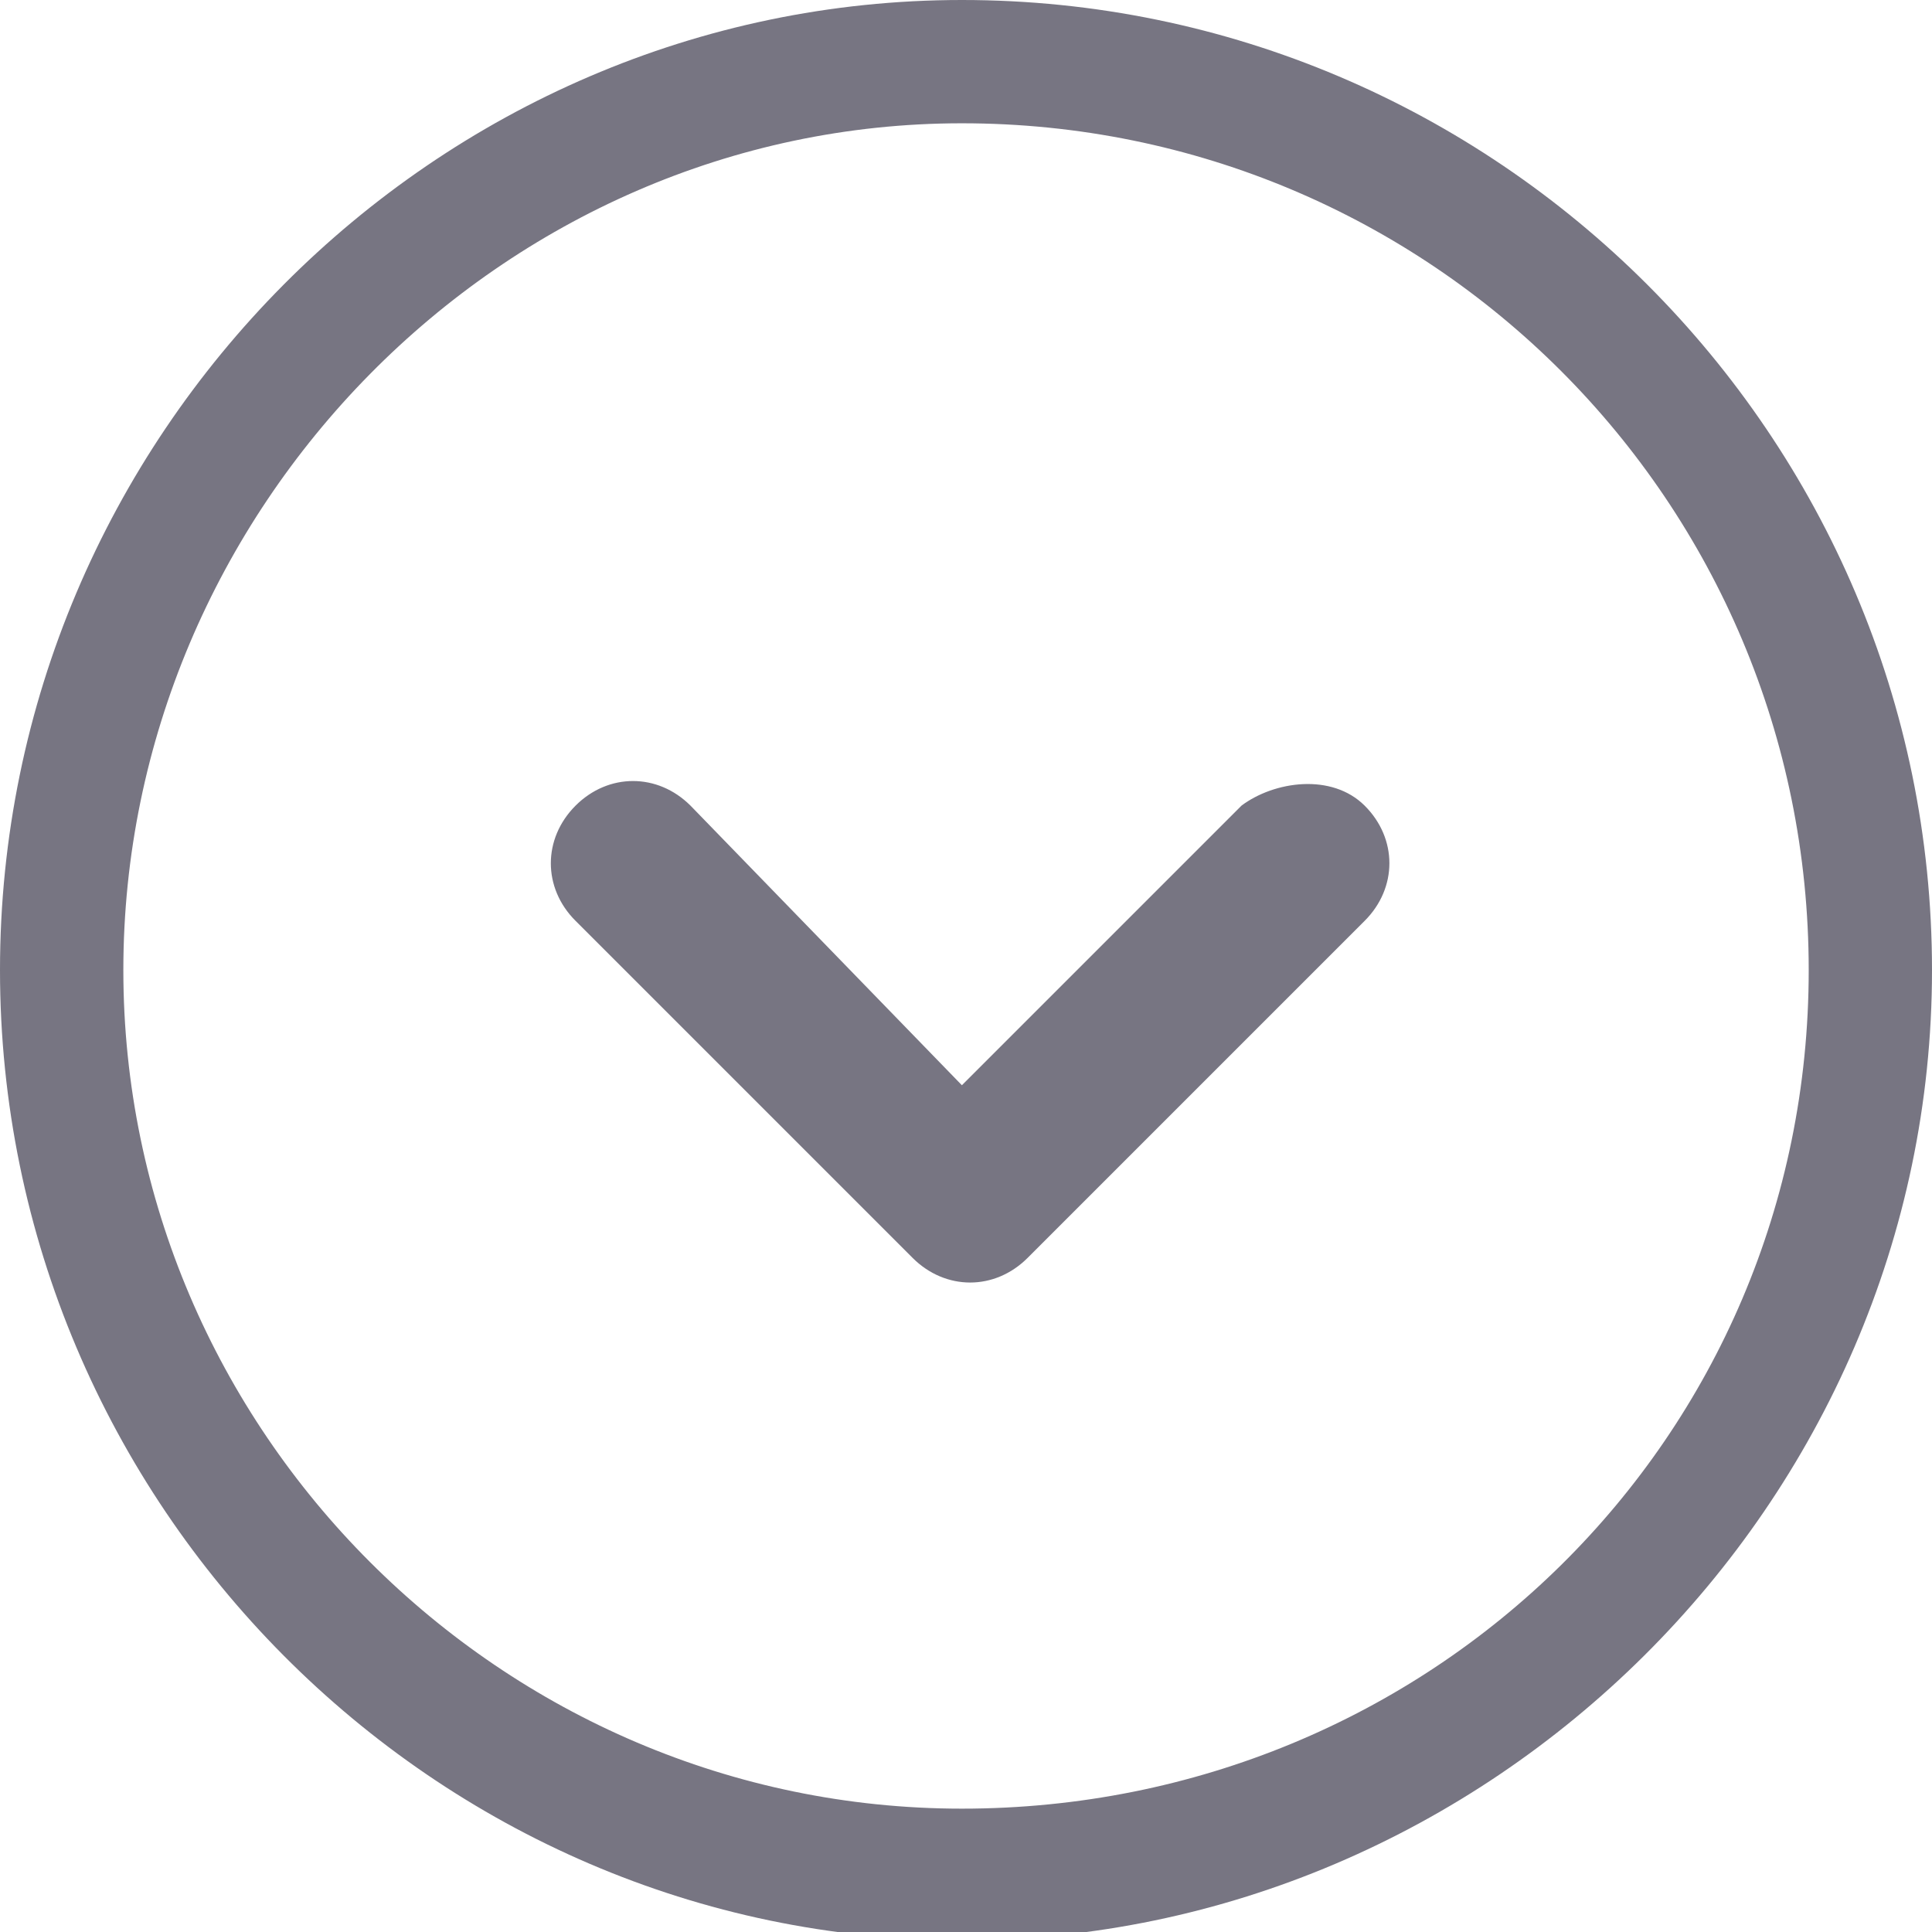
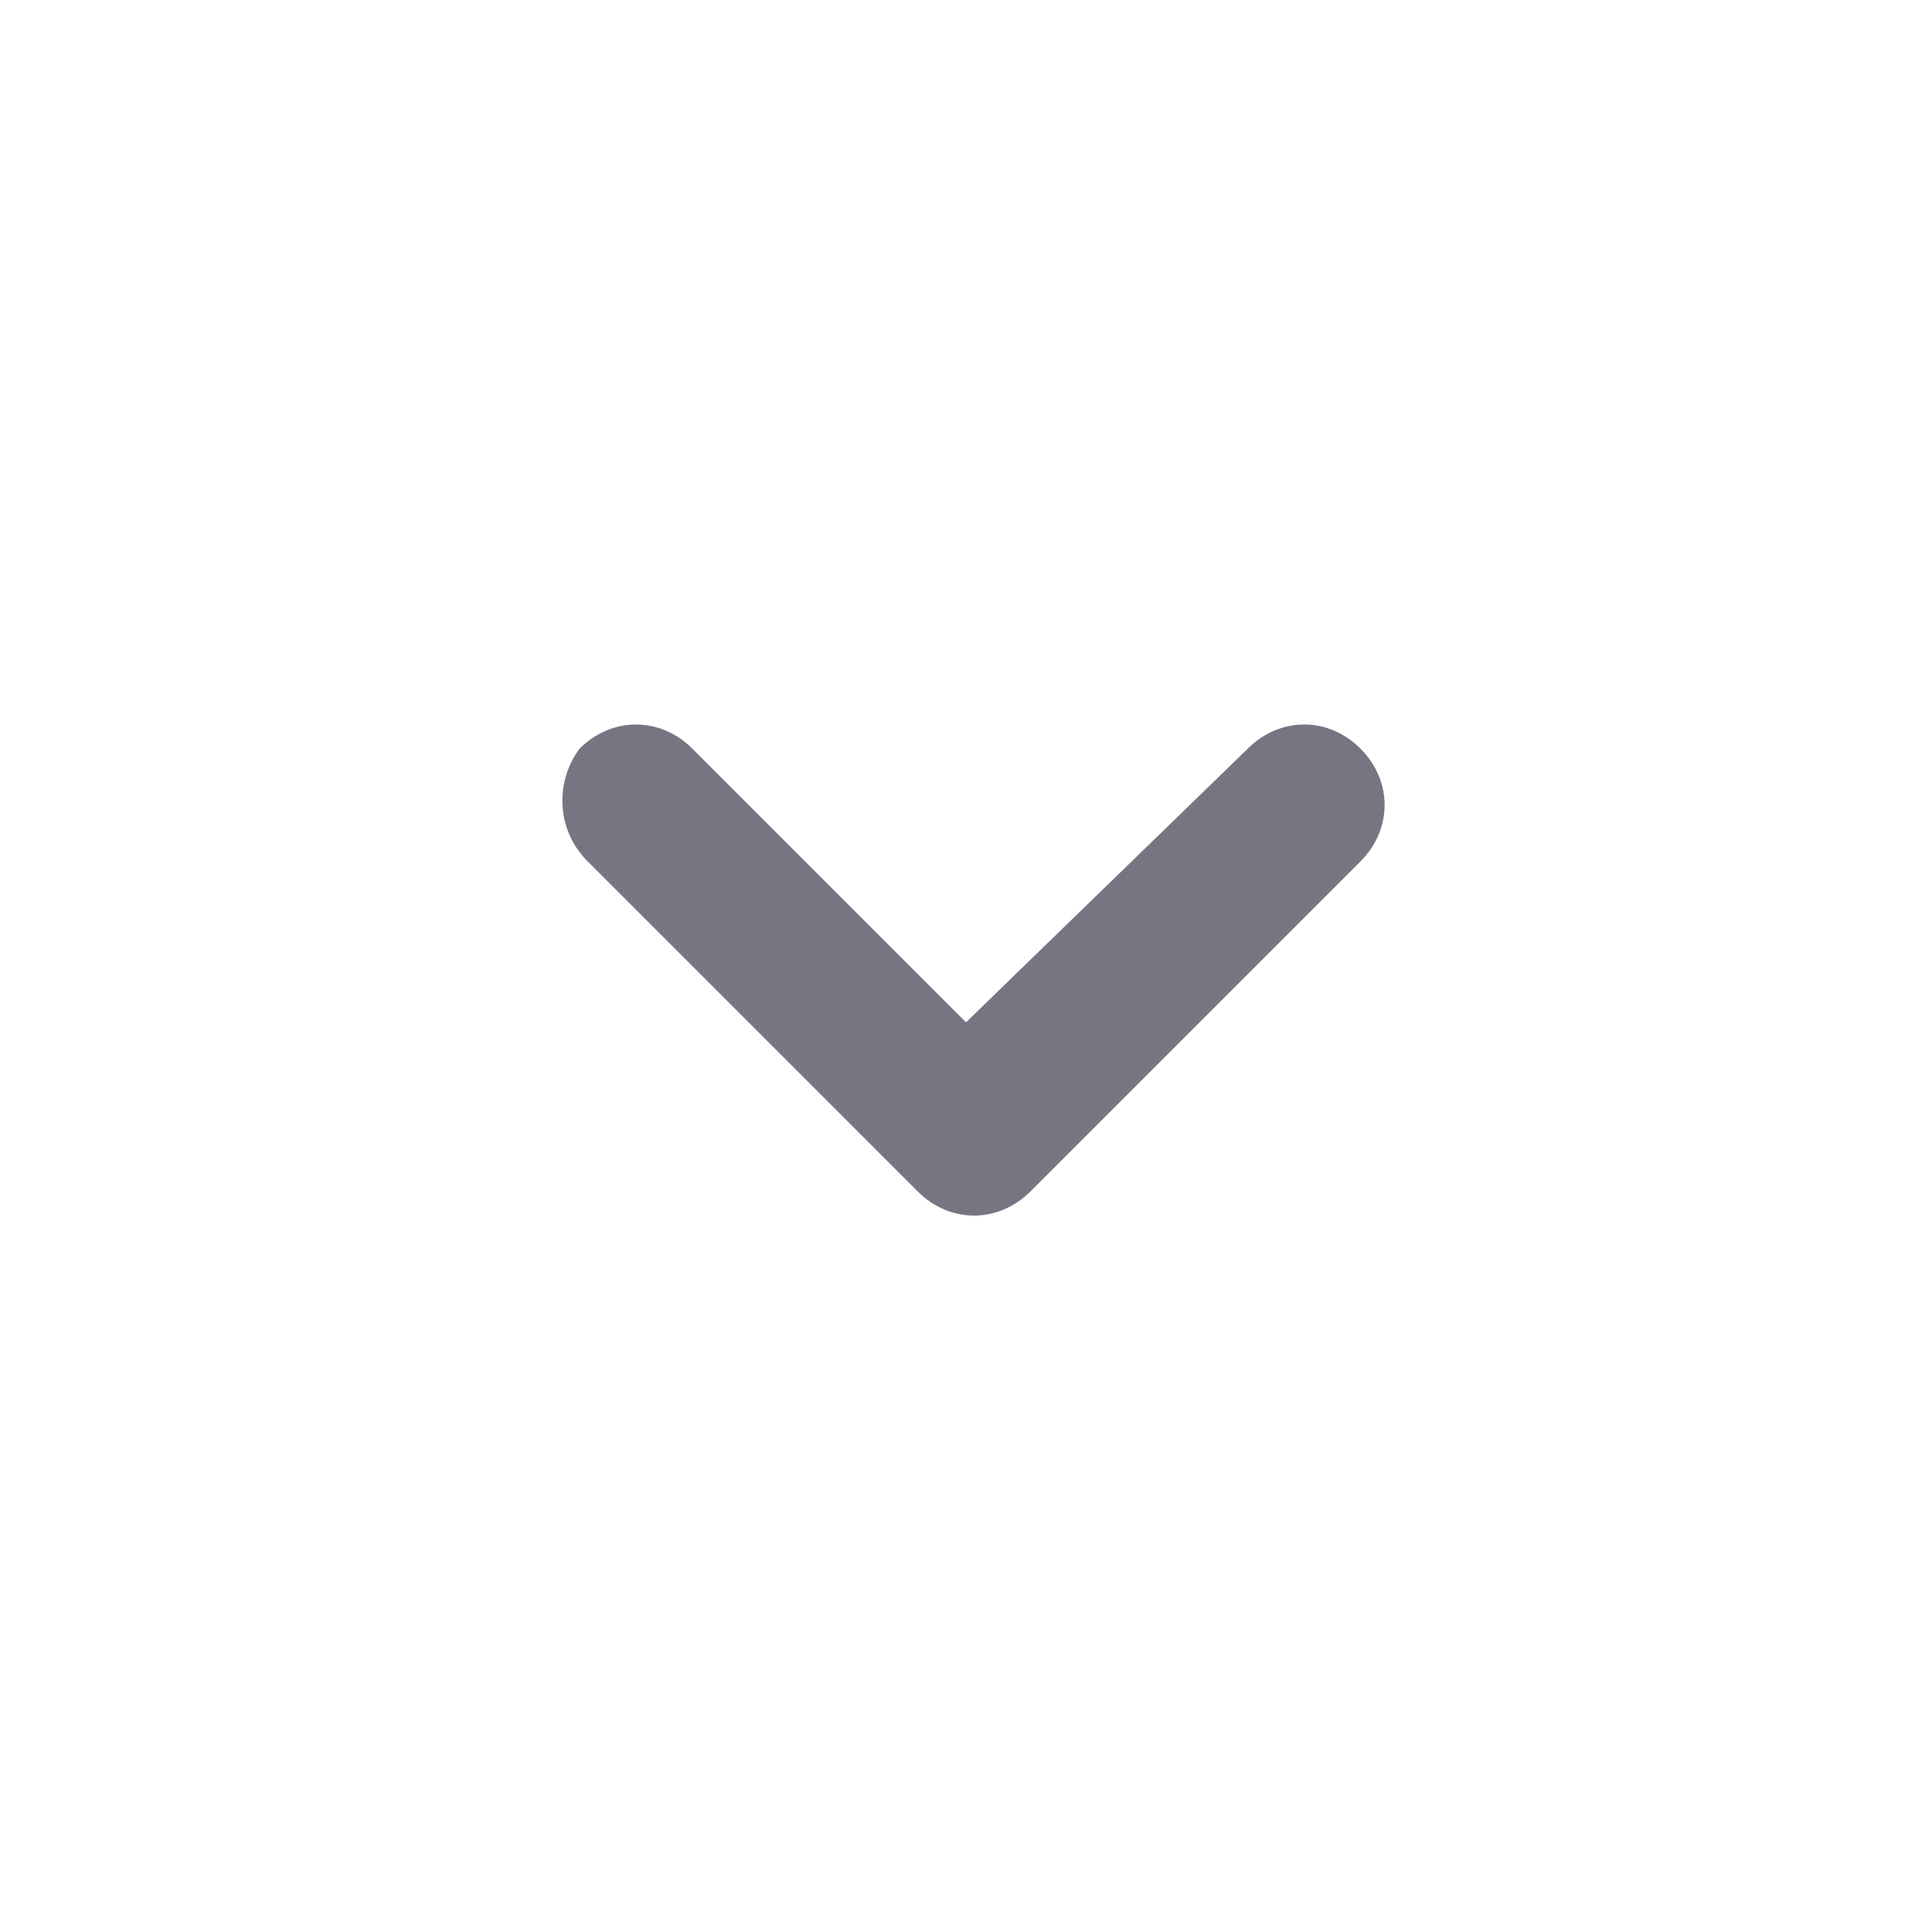
<svg xmlns="http://www.w3.org/2000/svg" version="1.1" width="32" height="32" viewBox="0 0 32 32">
-   <path fill="#777582" d="M15.932 0c-8.715 0-15.932 7.217-15.932 16.068s7.217 16.068 15.932 16.068 16.068-7.217 16.068-16.068c0-8.851-7.217-16.068-16.068-16.068zM15.932 29.957c-7.626 0-13.889-6.264-13.889-13.889s6.264-14.026 13.889-14.026c7.762 0 14.026 6.264 14.026 14.026s-6.264 13.889-14.026 13.889z" />
-   <path fill="#777582" d="M20.562 13.345l-4.63 4.63-4.494-4.63c-0.545-0.545-1.362-0.545-1.906 0s-0.545 1.362 0 1.906l5.583 5.583c0.545 0.545 1.362 0.545 1.906 0l5.583-5.583c0.545-0.545 0.545-1.362 0-1.906s-1.498-0.409-2.043 0z" />
+   <path fill="#777582" d="M9.733 14.267l5.467 5.467c0.533 0.533 1.333 0.533 1.867 0l5.467-5.467c0.533-0.533 0.533-1.333 0-1.867s-1.333-0.533-1.867 0l-4.667 4.533-4.533-4.533c-0.533-0.533-1.333-0.533-1.867 0-0.4 0.533-0.4 1.333 0.133 1.867z" />
</svg>
